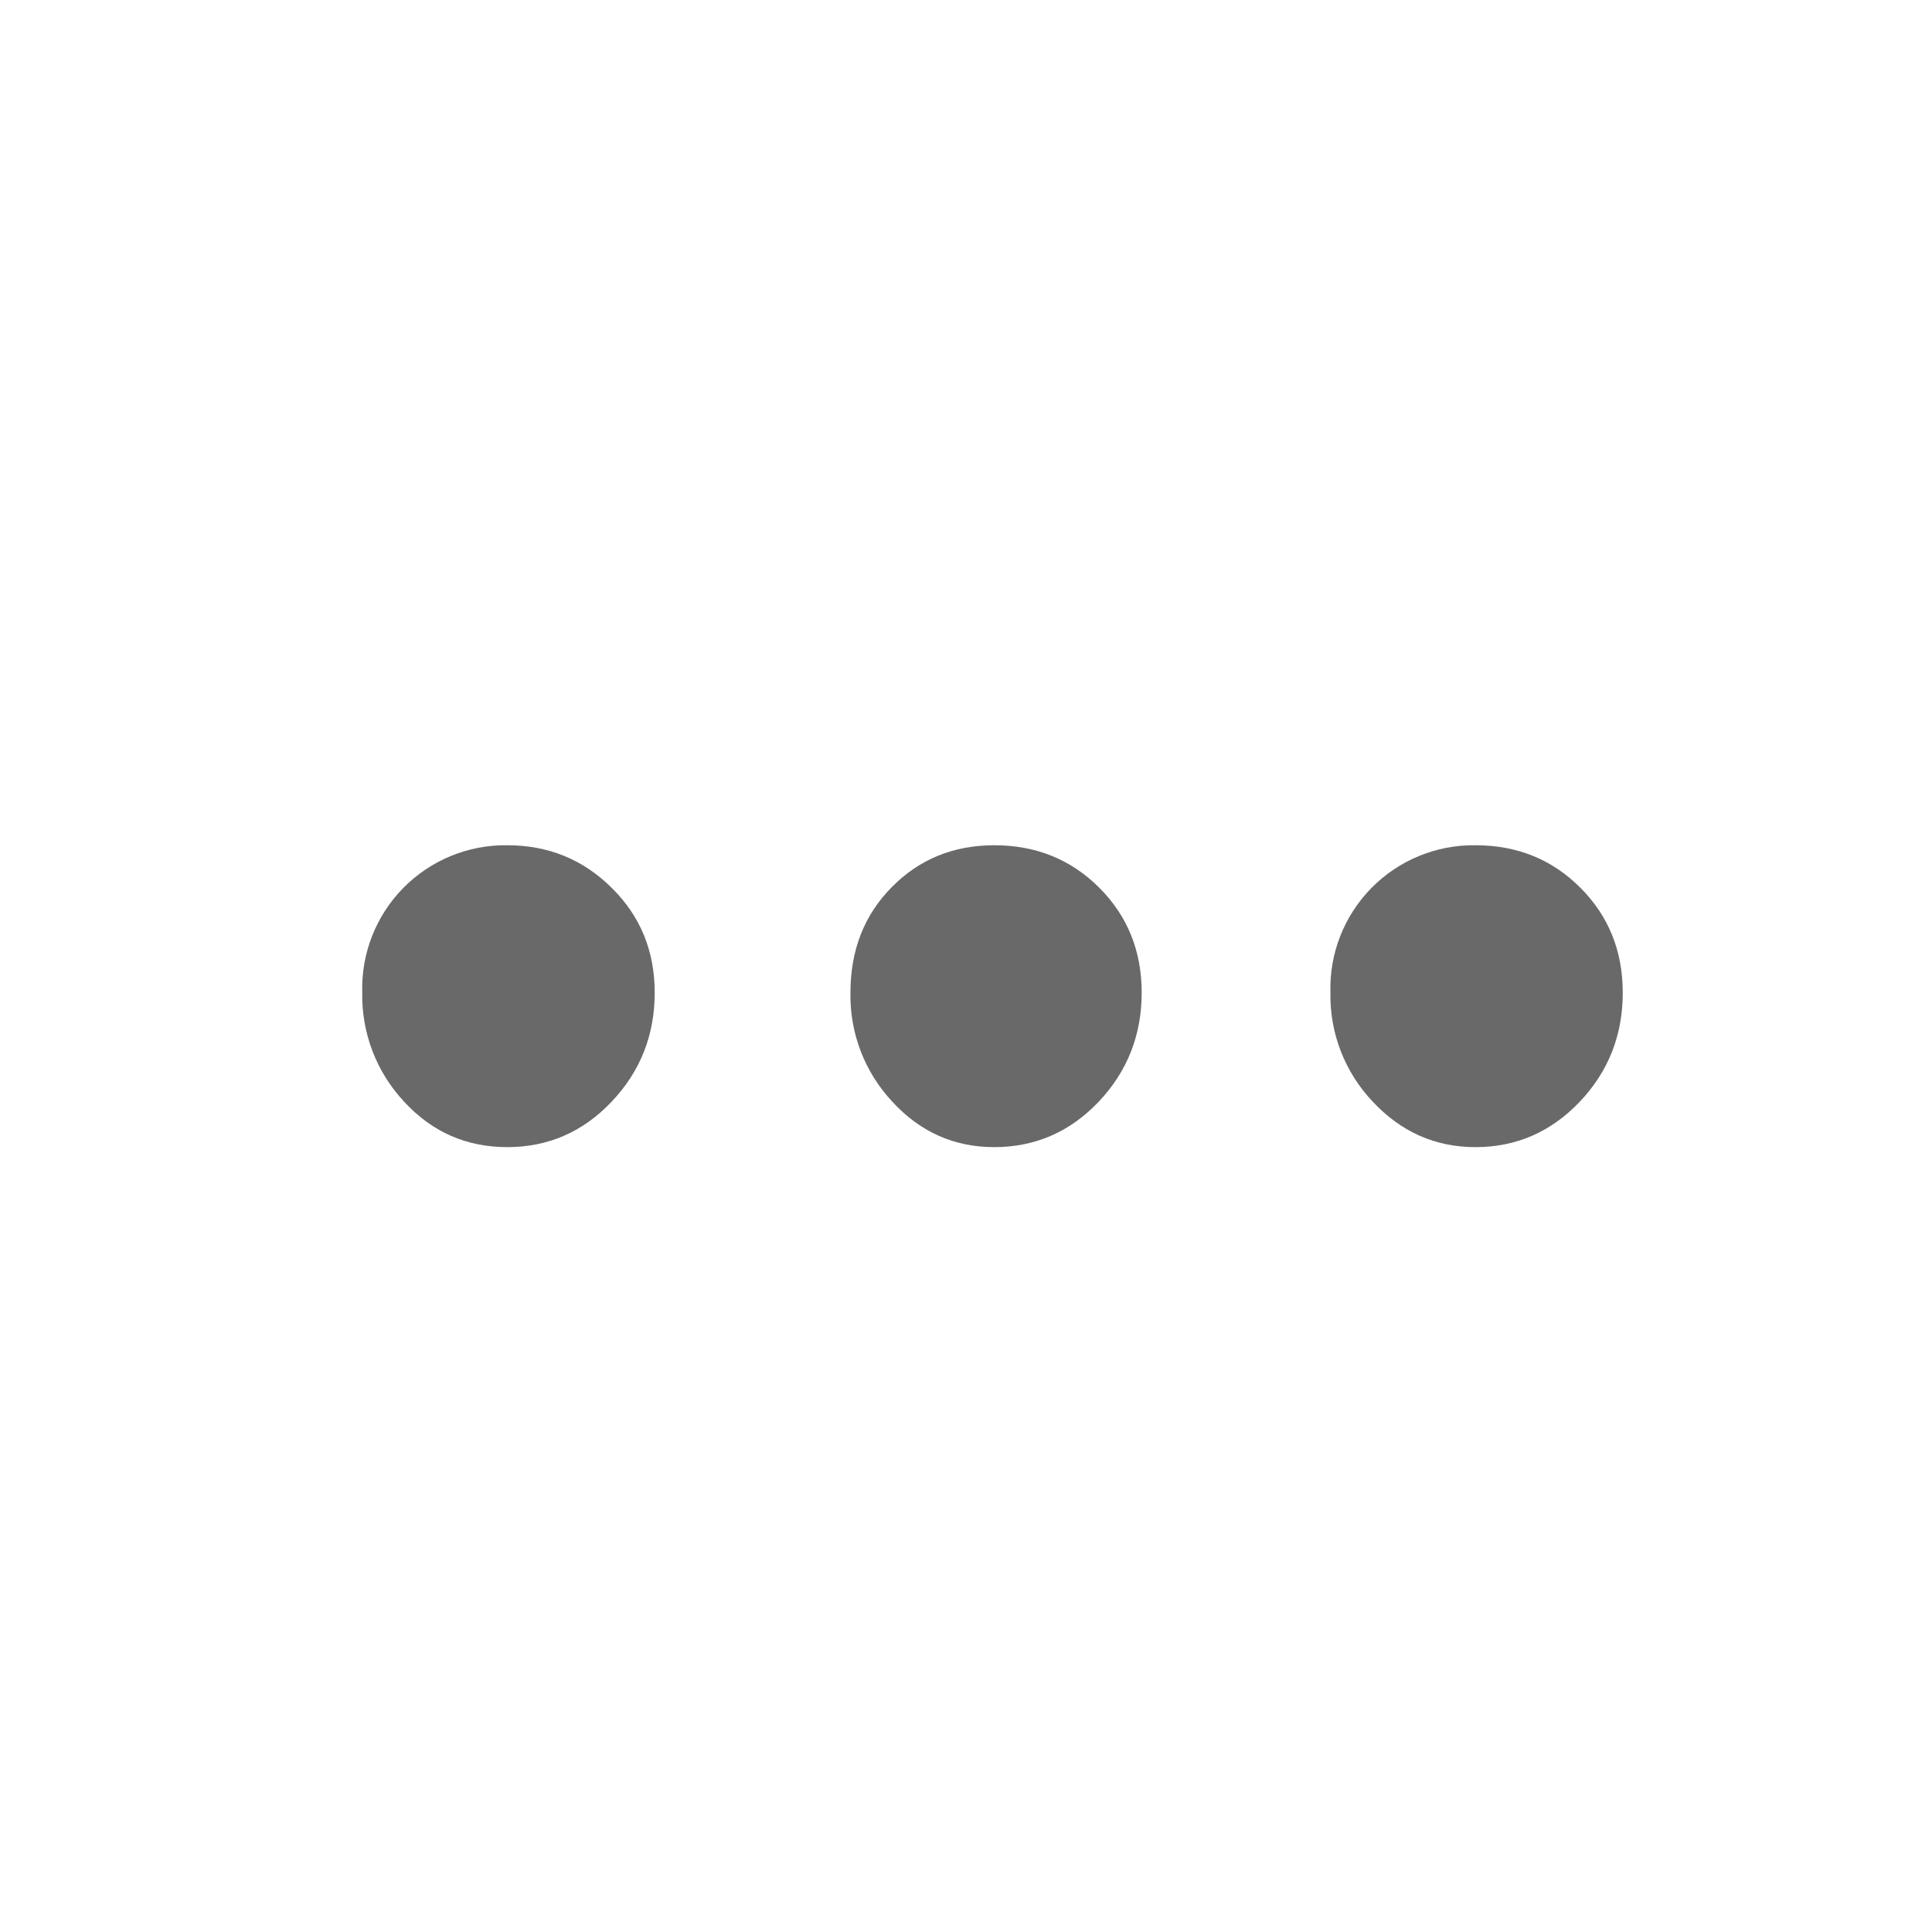
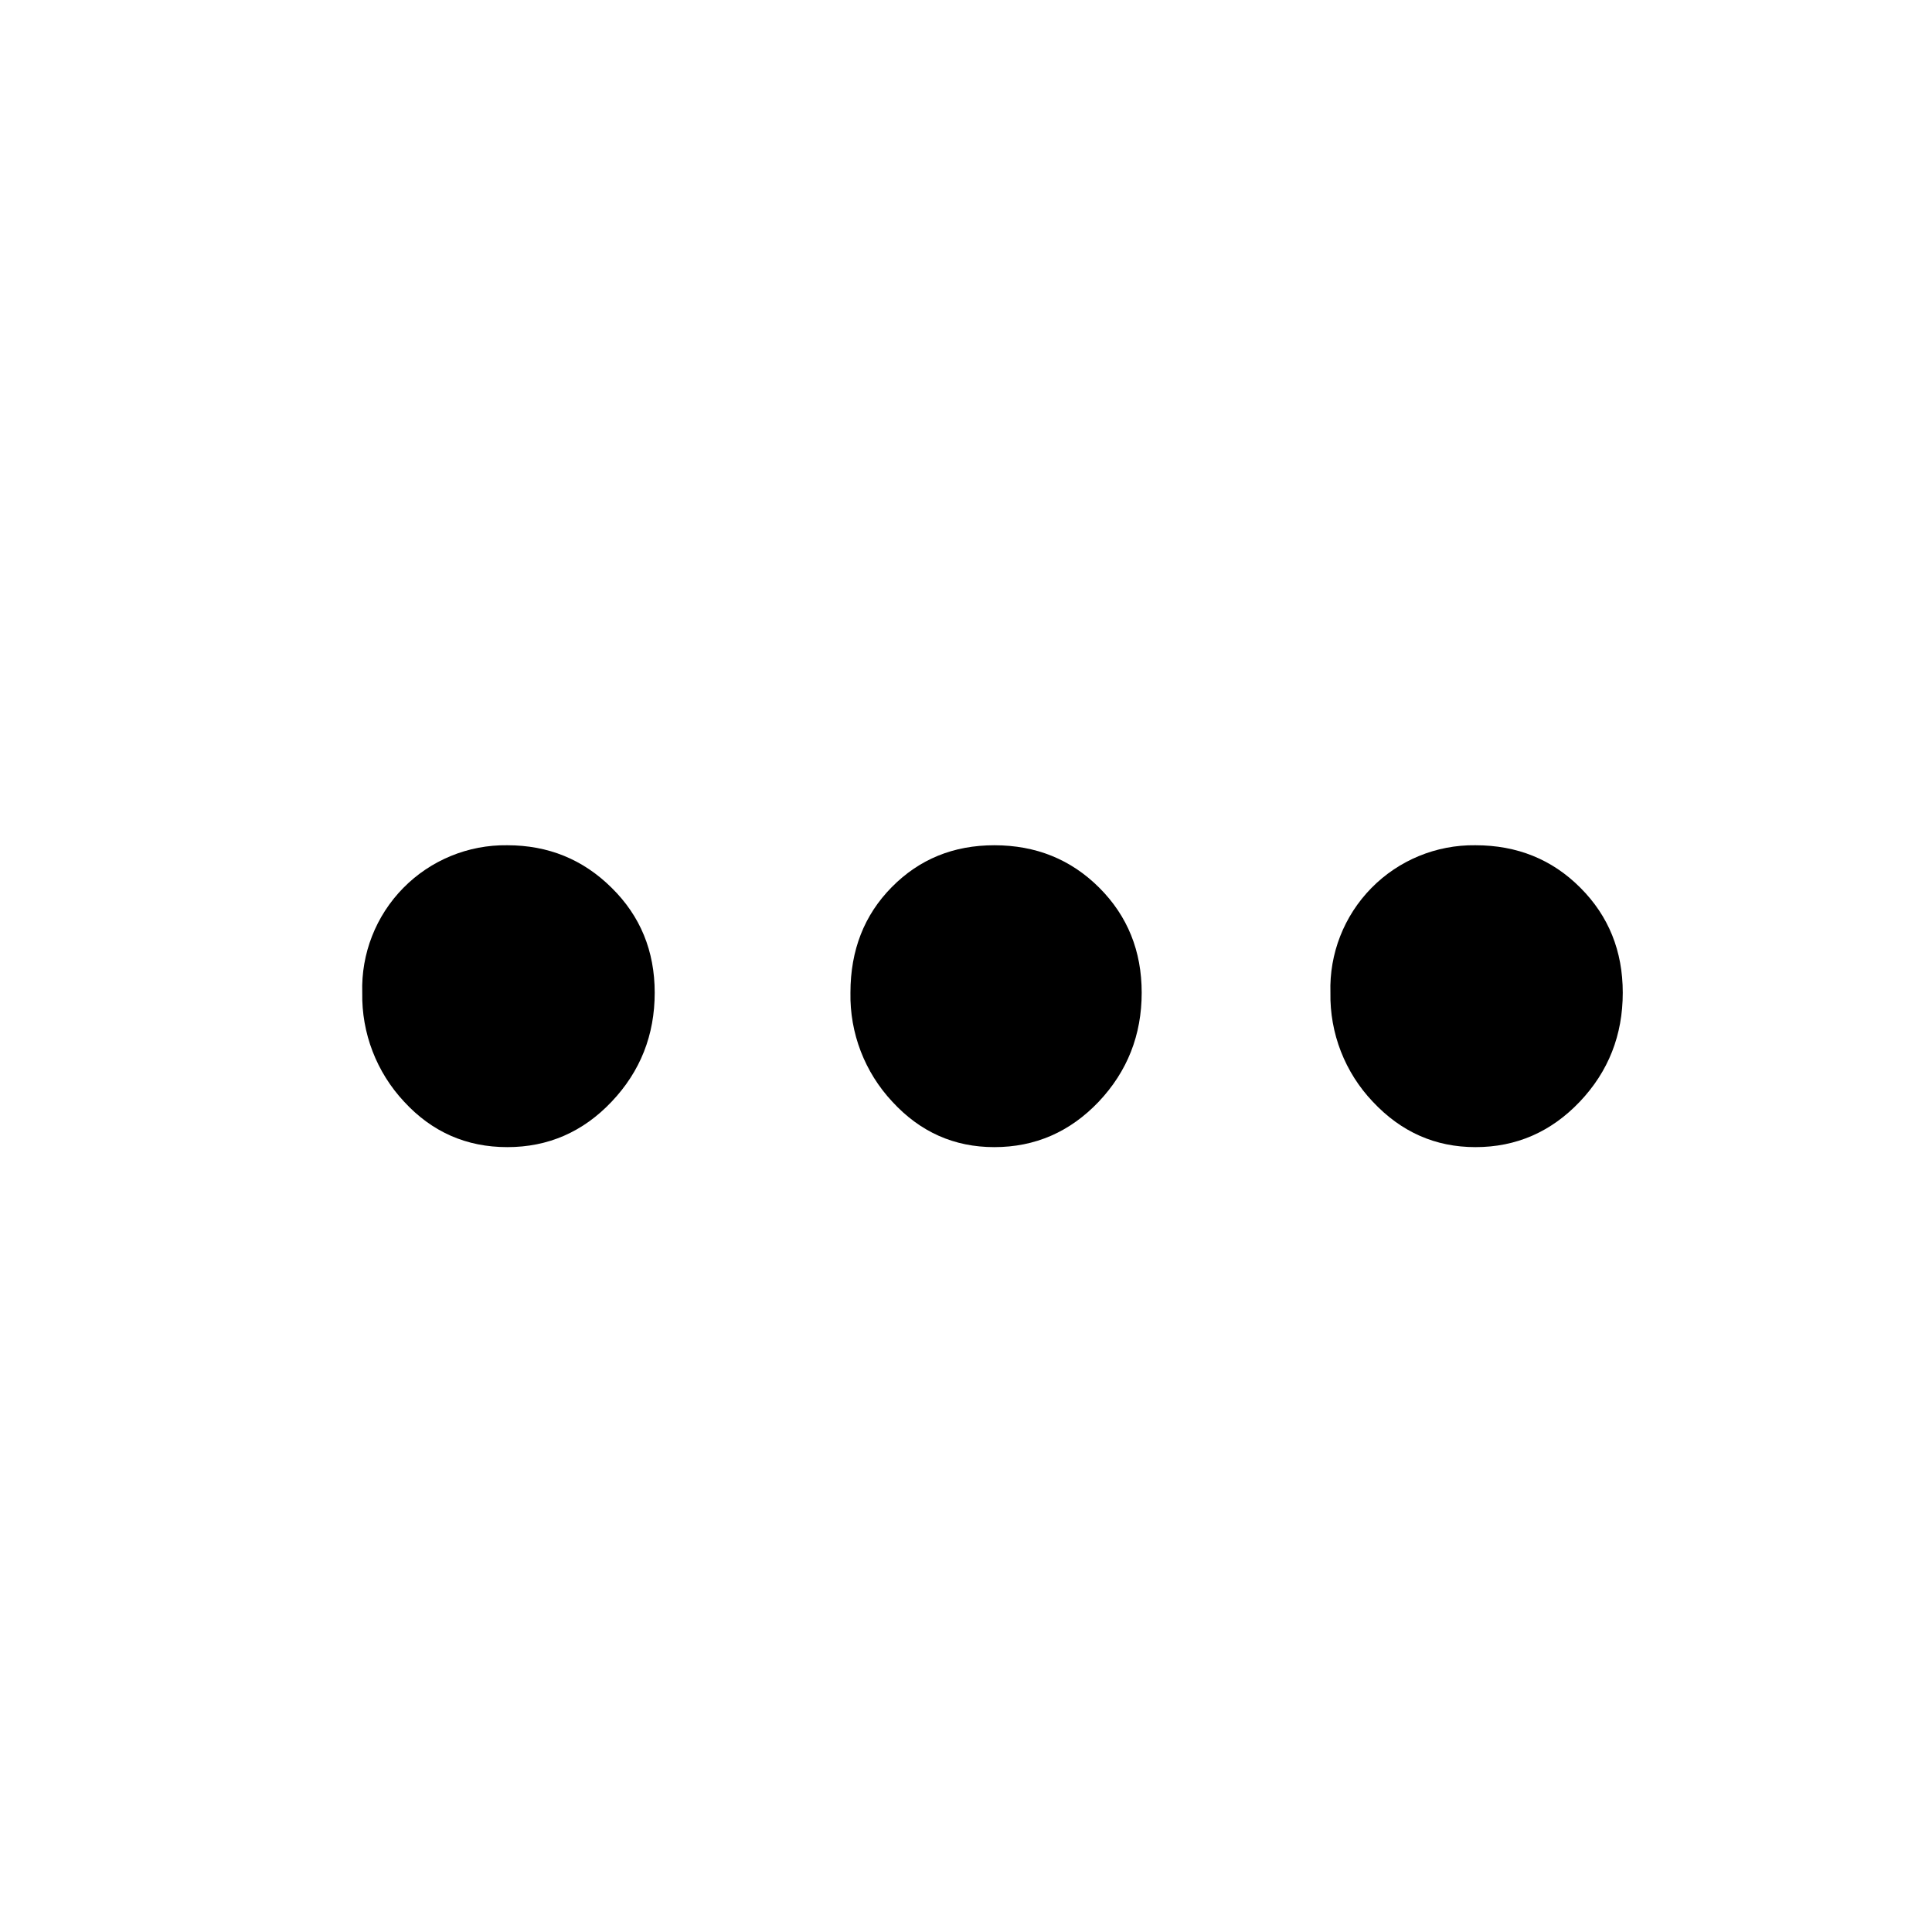
- <svg xmlns="http://www.w3.org/2000/svg" width="16" height="16" viewBox="0 0 16 16" fill="#696969">
+ <svg xmlns="http://www.w3.org/2000/svg" width="16" height="16" viewBox="0 0 16 16">
  <path d="M12.219 7c.345 0 .635.117.869.352.234.234.351.524.351.869 0 .351-.118.652-.356.903-.238.25-.526.376-.864.376-.332 0-.615-.125-.85-.376a1.276 1.276 0 0 1-.351-.903A1.185 1.185 0 0 1 12.218 7zM8.234 7c.345 0 .635.117.87.352.234.234.351.524.351.869 0 .351-.119.652-.356.903-.238.25-.526.376-.865.376-.332 0-.613-.125-.844-.376a1.286 1.286 0 0 1-.347-.903c0-.352.114-.643.342-.874.228-.231.51-.347.85-.347zM4.201 7c.339 0 .627.117.864.352.238.234.357.524.357.869 0 .351-.119.652-.357.903-.237.25-.525.376-.864.376-.338 0-.623-.125-.854-.376A1.286 1.286 0 0 1 3 8.221 1.185 1.185 0 0 1 4.201 7z" fill-rule="evenodd" />
</svg>
